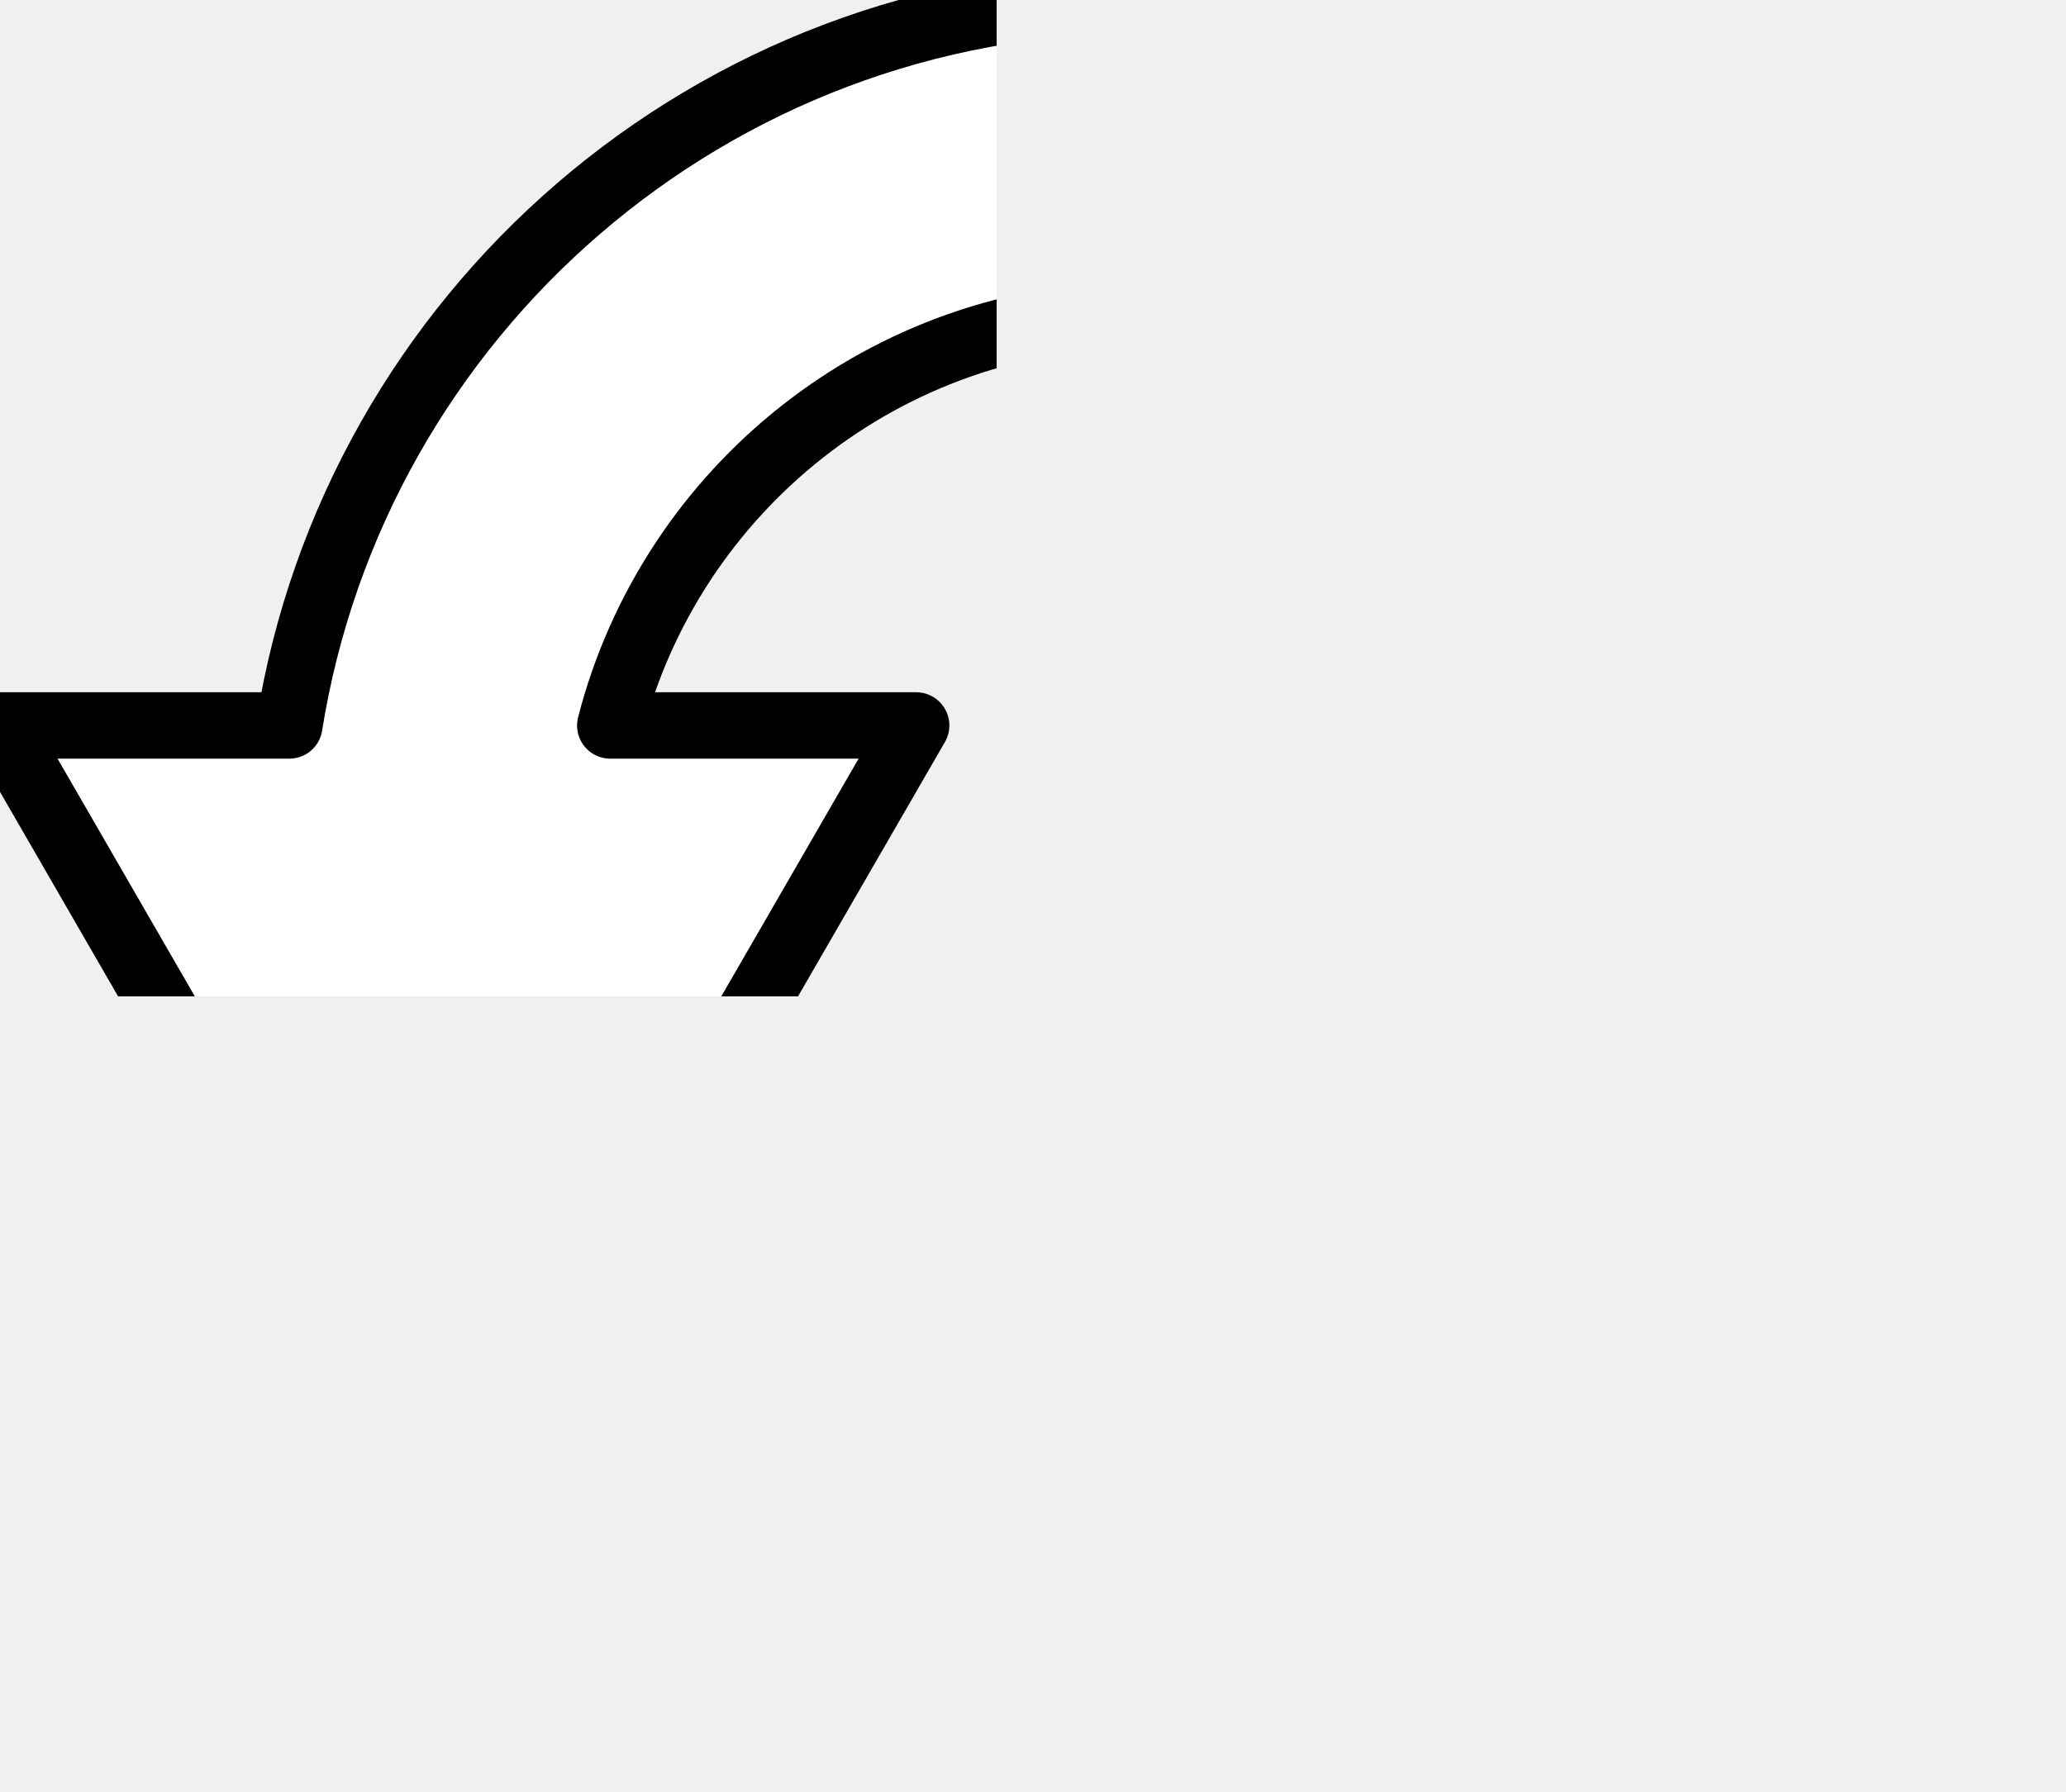
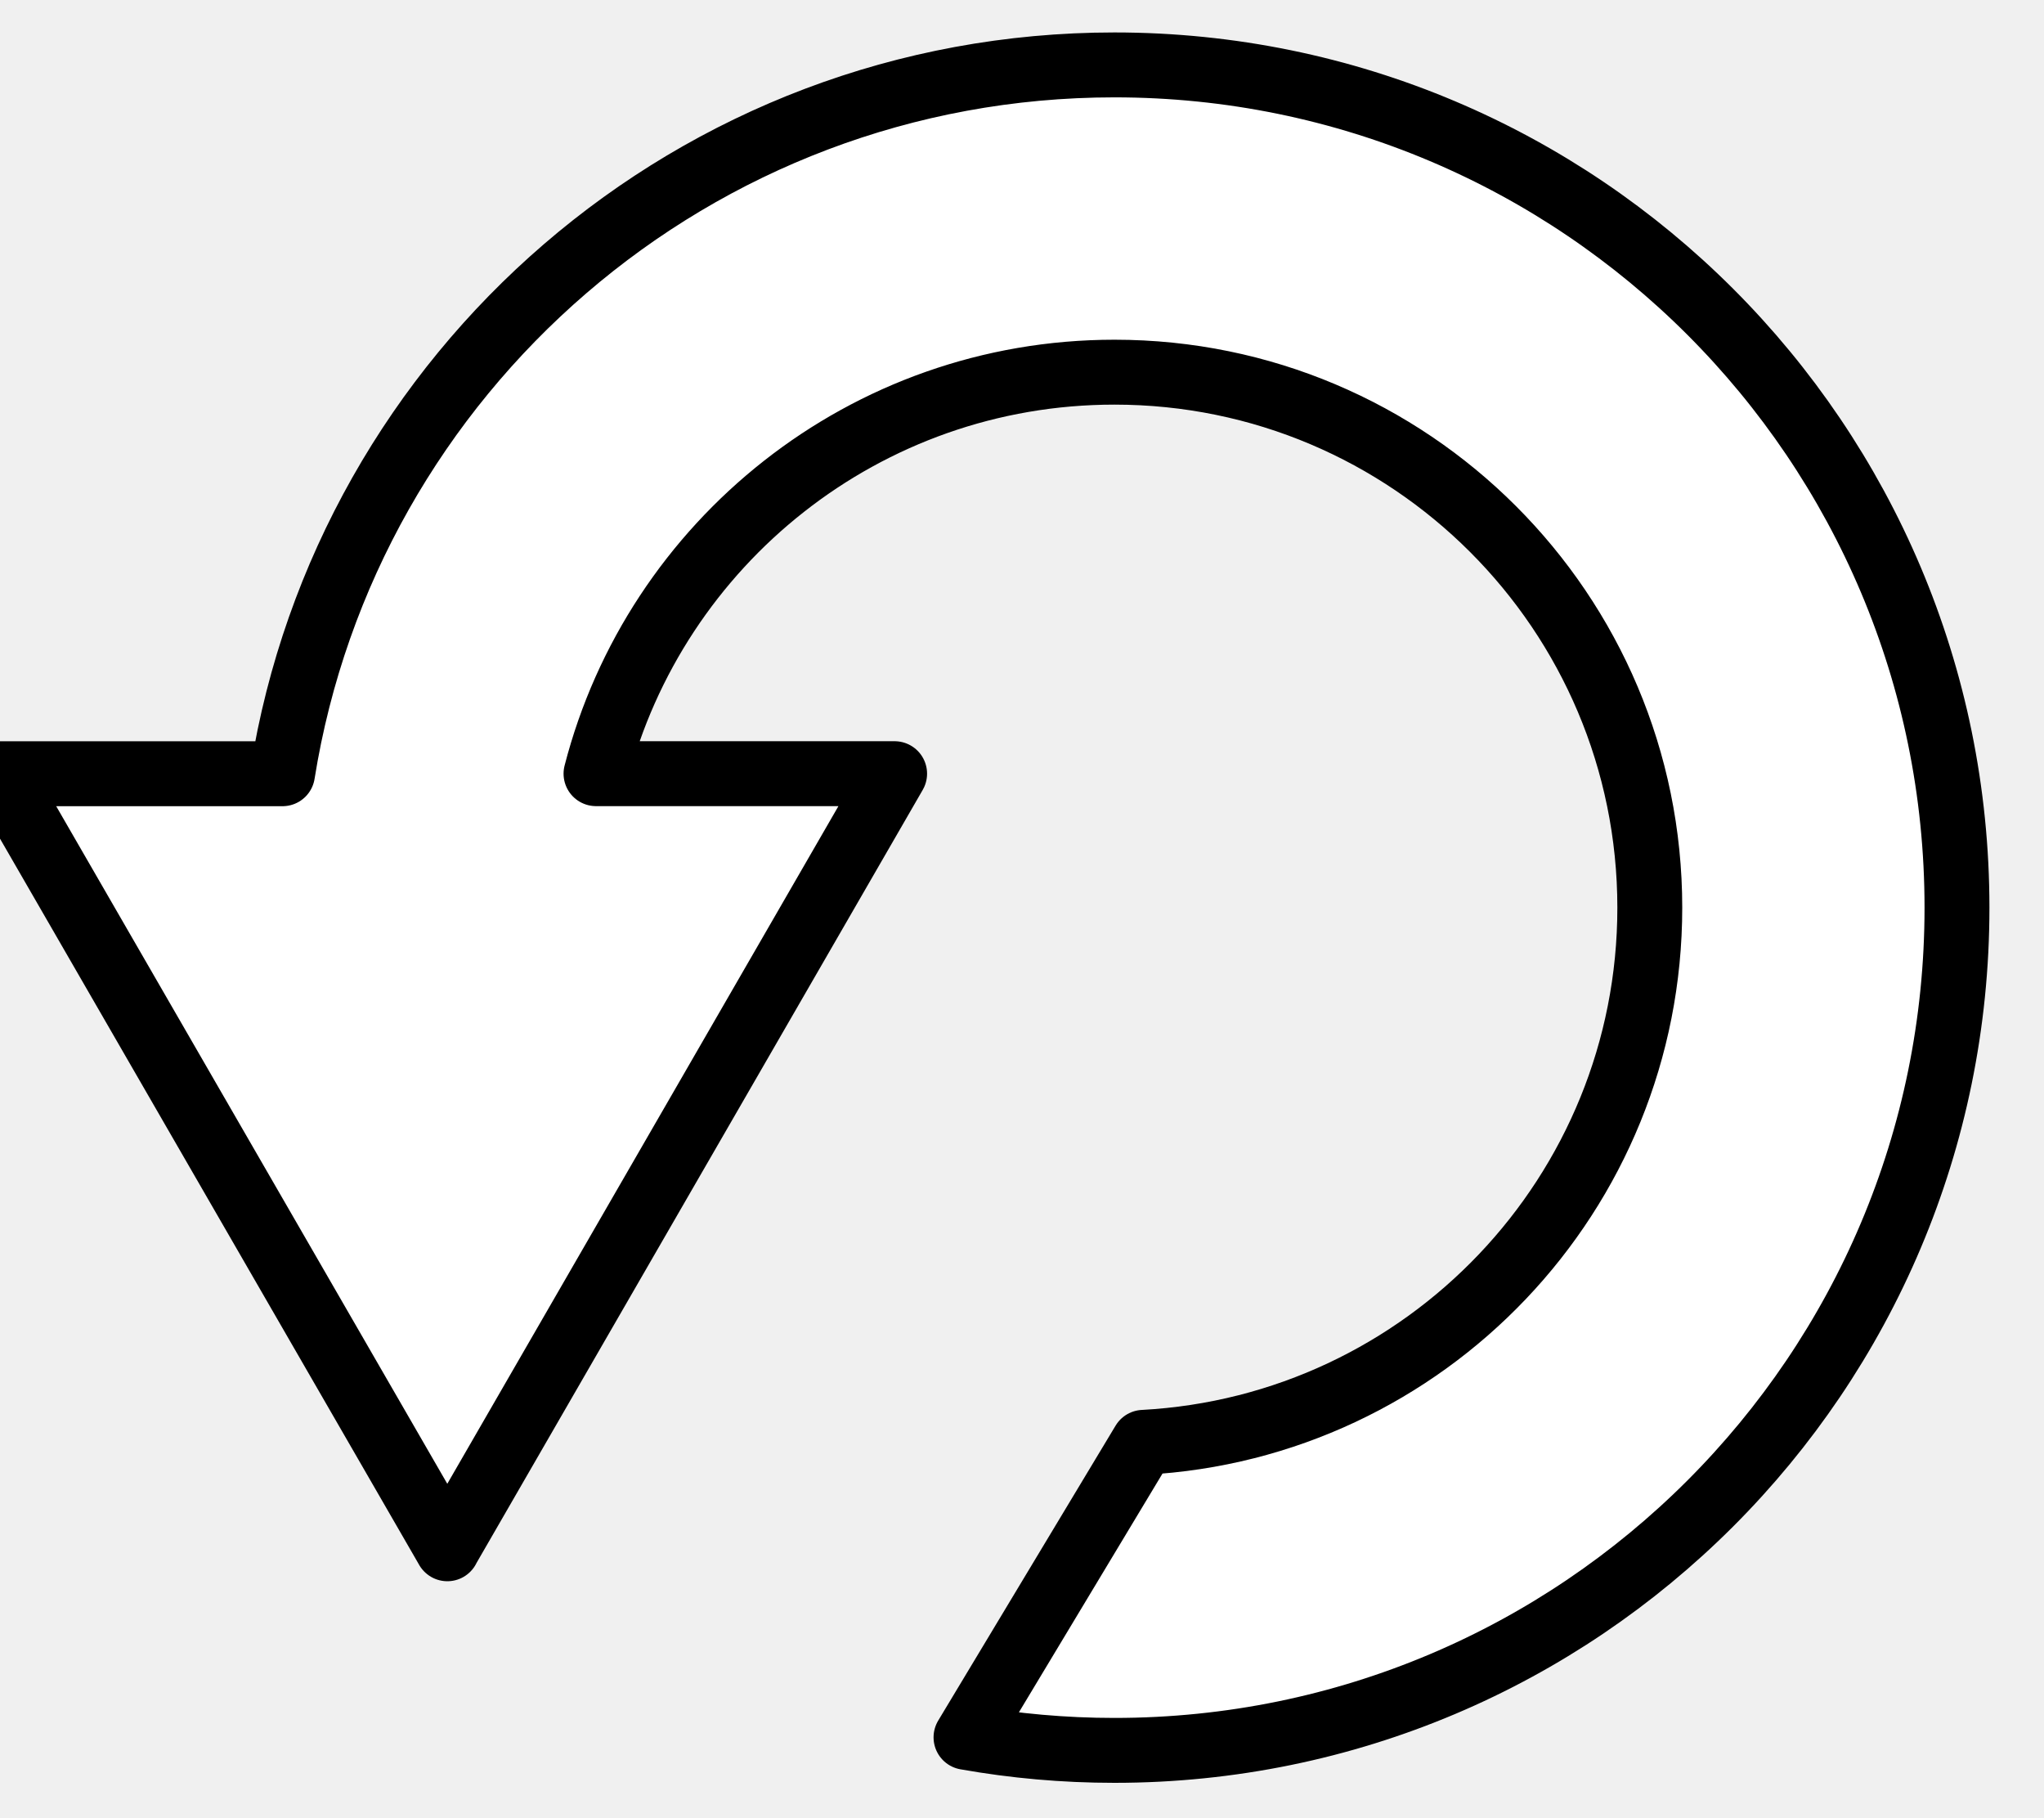
- <svg xmlns="http://www.w3.org/2000/svg" overflow="visible" version="1.1" id="svg328">
-   <defs id="defs332" />
-   <svg width="15" height="15" version="1.1" id="svg326">
-     <path d="M 6.894,22.861L 0,10.921L 4.354,10.921C 5.342,4.73 10.706,0 17.175,0C 24.346,0 30.16,5.813 30.16,12.984C 30.16,20.155 24.346,25.969 17.175,25.969C 16.395,25.969 15.63,25.9 14.887,25.768L 17.621,21.223C 21.97,20.991 25.425,17.391 25.425,12.984C 25.425,8.428 21.732,4.734 17.175,4.734C 13.331,4.734 10.101,7.363 9.185,10.921L 13.788,10.921L 6.894,22.861 Z " fill="#FFFFFF" stroke="Black" stroke-width="1" stroke-linejoin="Round" id="path324" />
-   </svg>
+ <svg xmlns="http://www.w3.org/2000/svg" id="refreshIcon" viewBox="0 -1 31.5 28">
+   <path d="m6.894 22.862-6.894-11.941h4.354c0.989-6.19 6.353-10.921 12.821-10.921 7.171 0 12.984 5.813 12.984 12.984 0 7.171-5.813 12.984-12.984 12.984-0.781 0-1.545-0.069-2.288-0.201l2.734-4.545c4.349-0.232 7.804-3.831 7.804-8.238 0-4.556-3.694-8.25-8.25-8.25-3.844 0-7.074 2.629-7.99 6.186h4.602l-6.894 11.941z" fill="#FFFFFF" stroke="Black" stroke-width="1" stroke-linejoin="Round" />
</svg>
